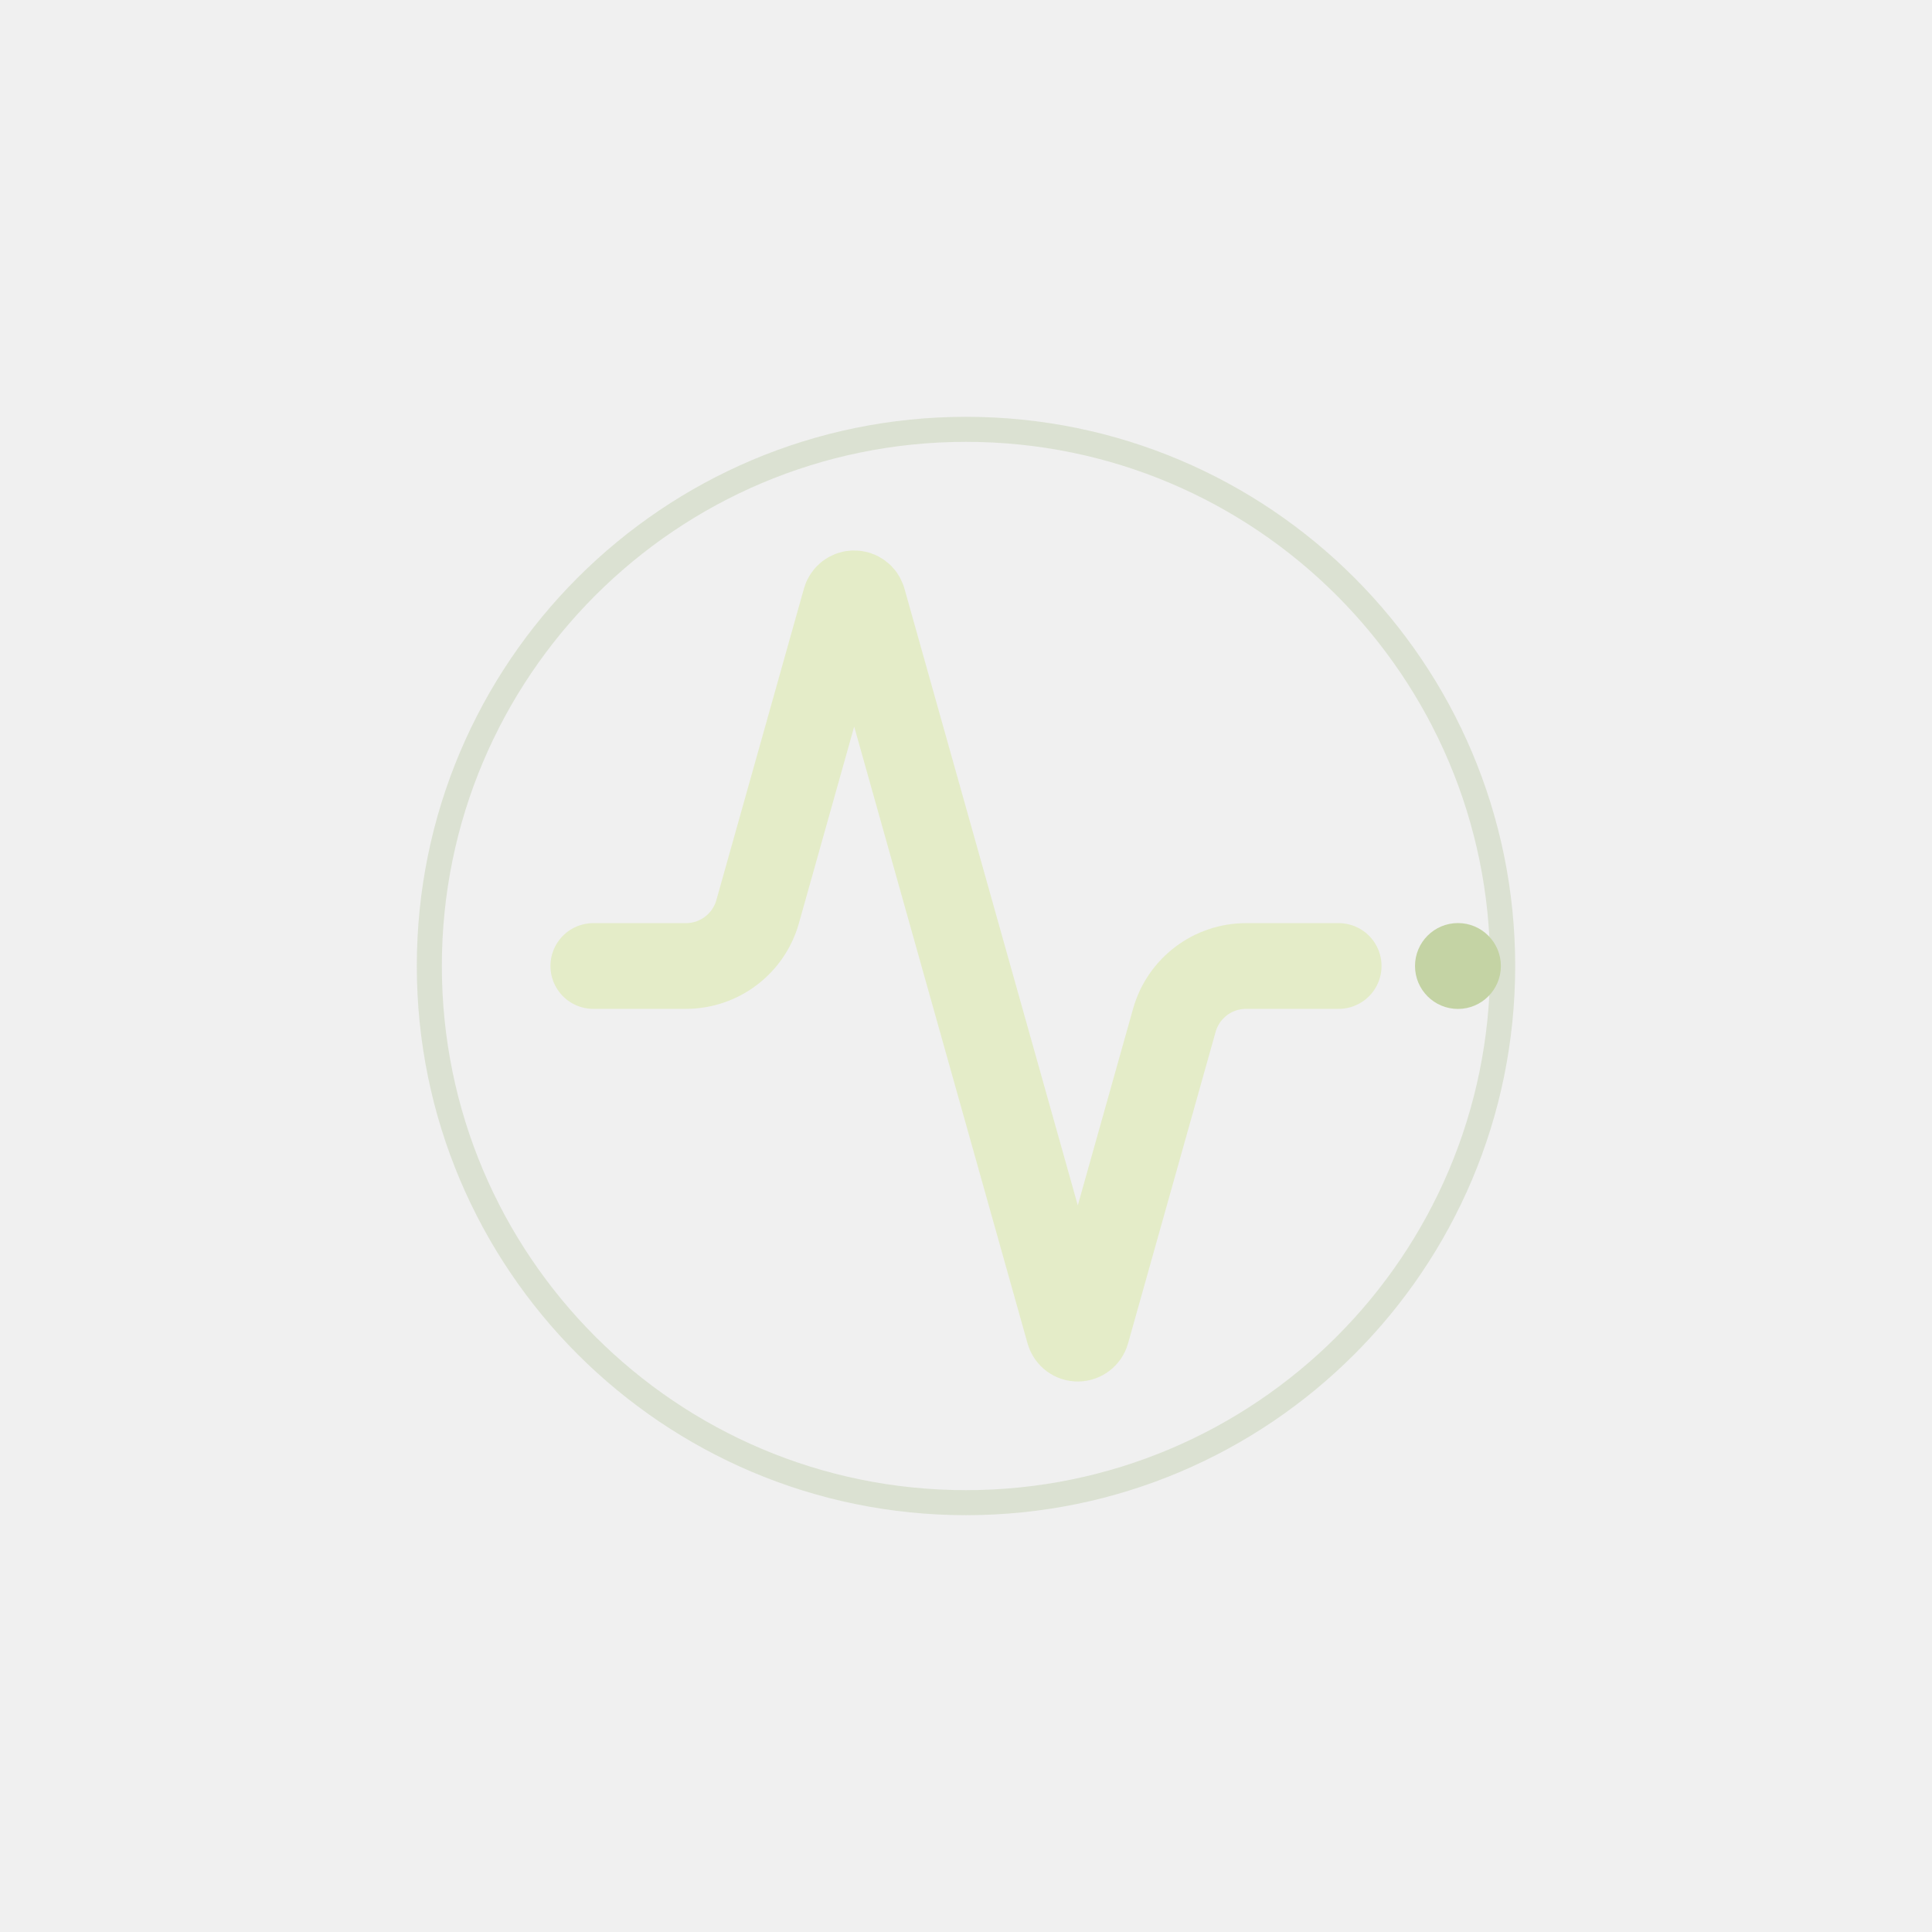
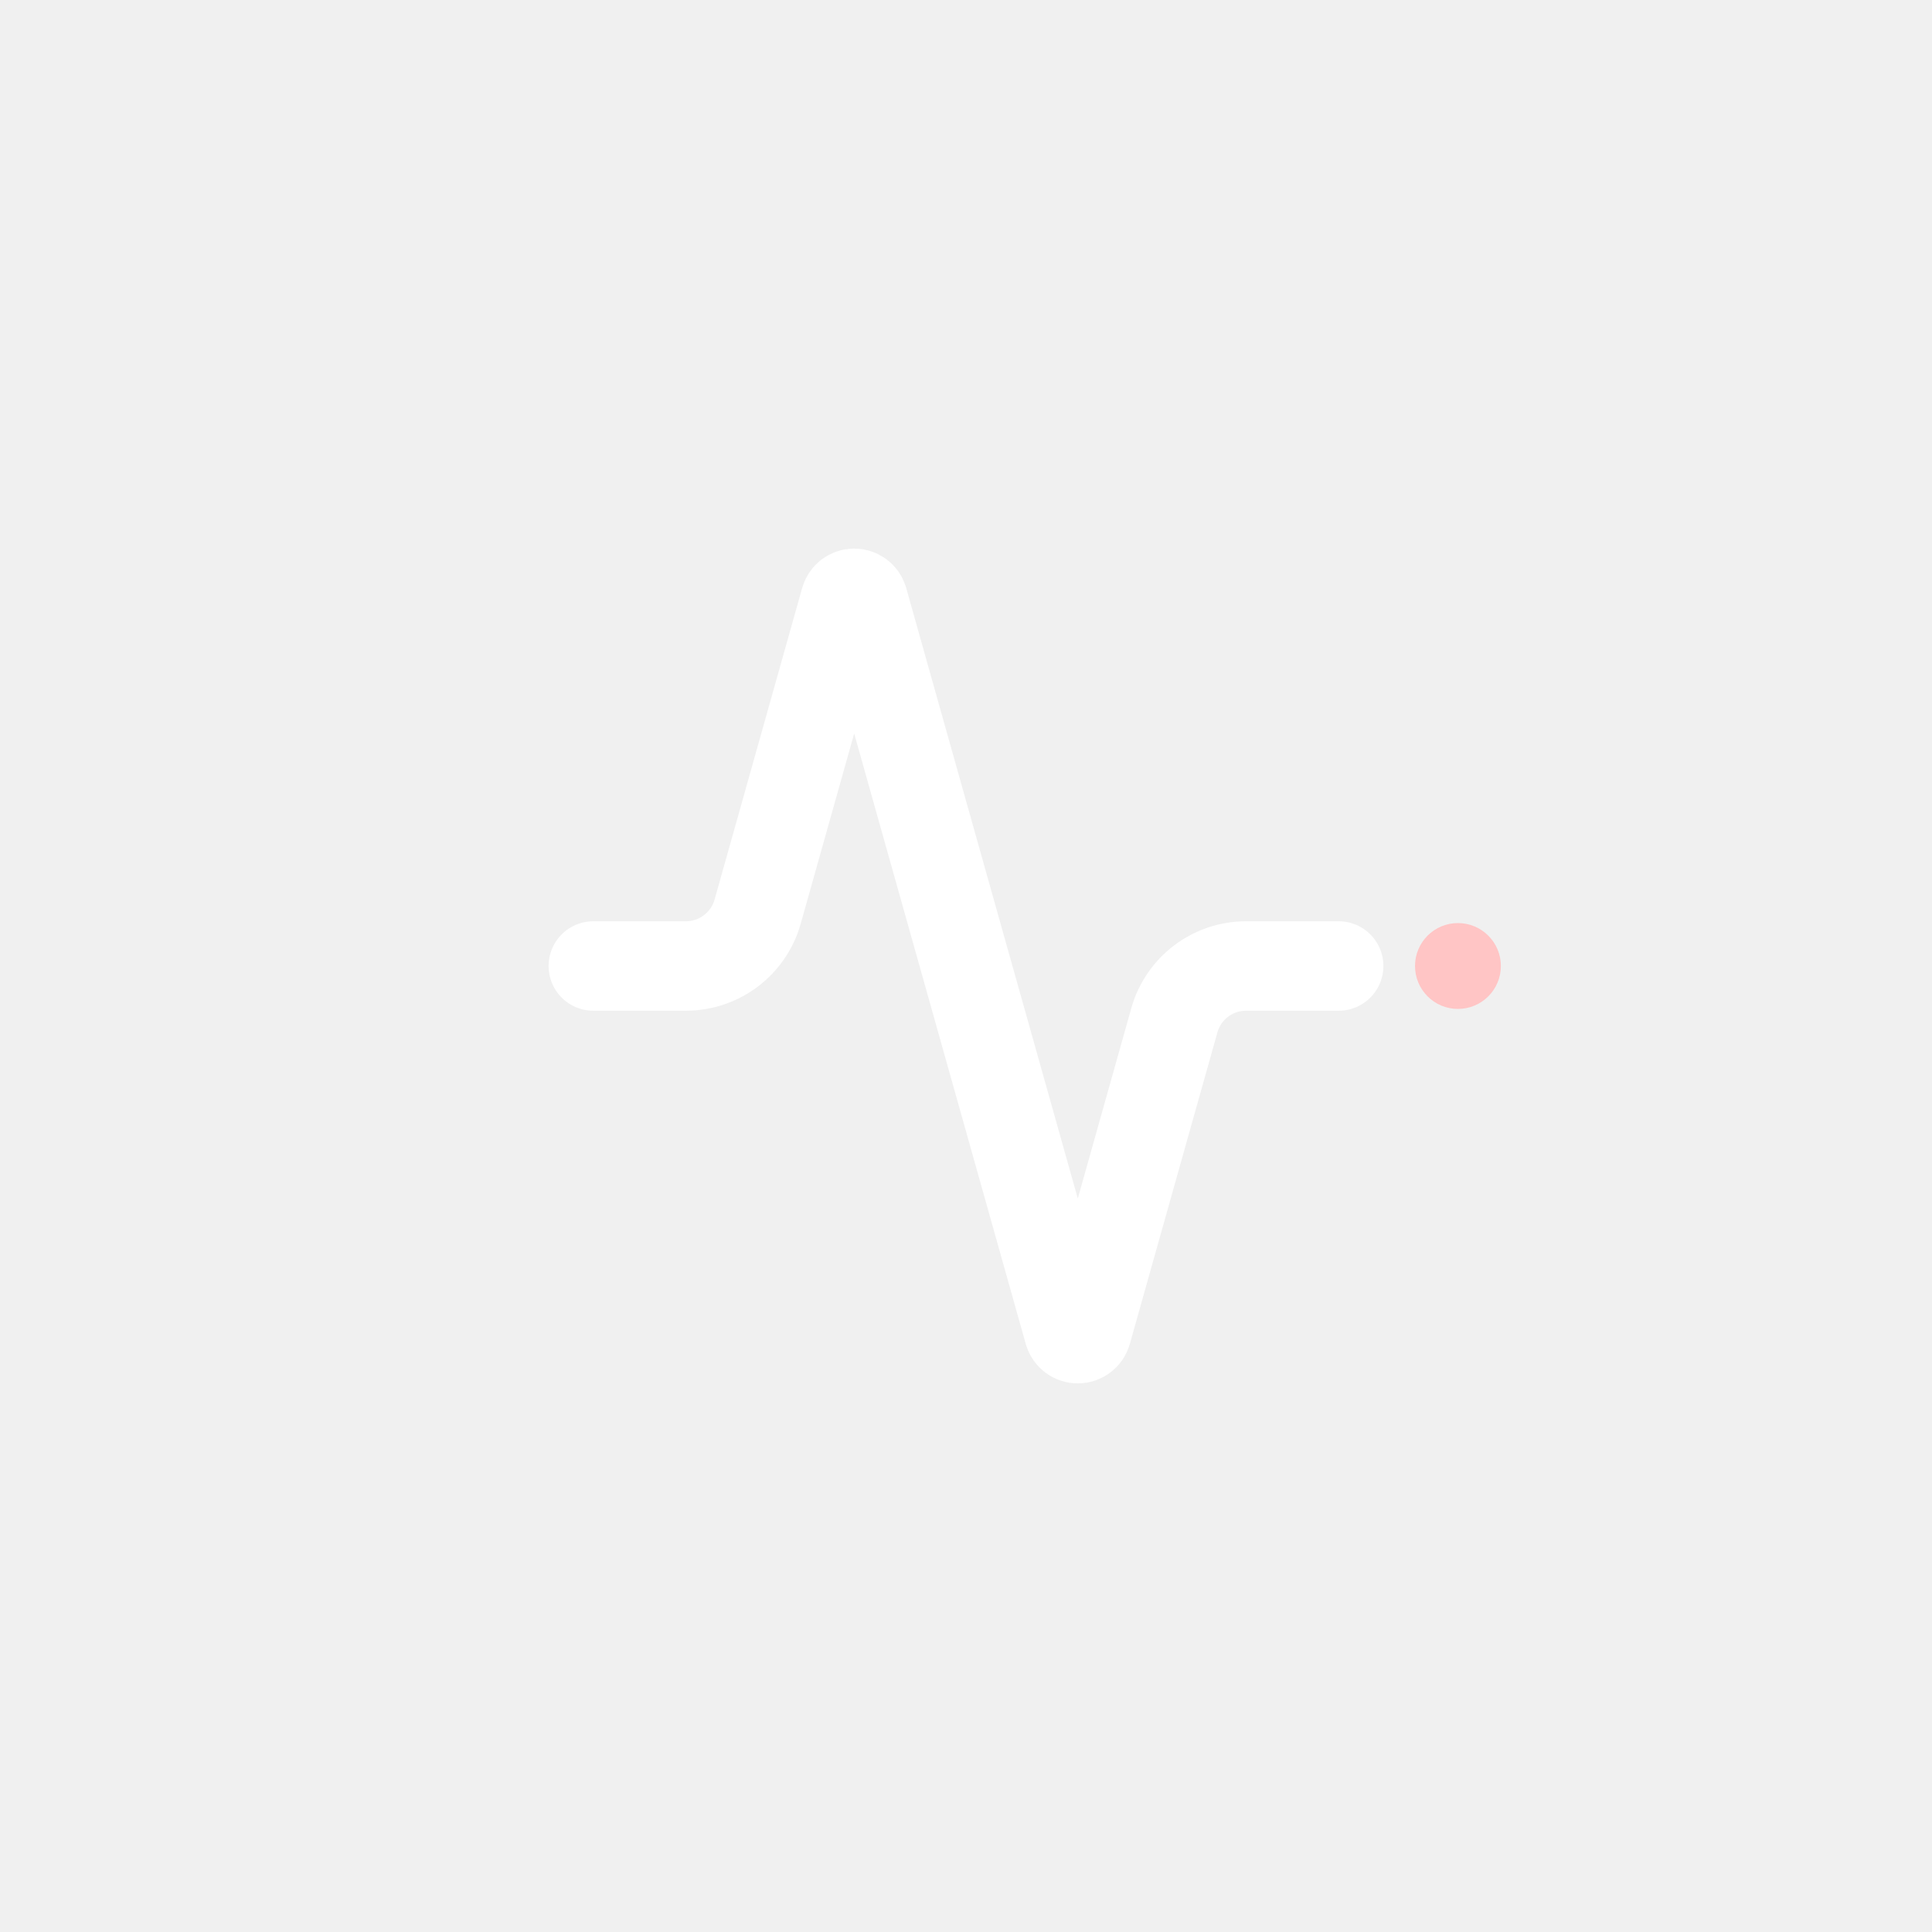
<svg xmlns="http://www.w3.org/2000/svg" viewBox="0 0 108 108">
-   <circle cx="54" cy="54" r="30" fill="none" stroke="#a7bc85" stroke-opacity="0.28" stroke-width="1.4" />
  <g transform="translate(29 29) scale(2.0833)" fill="none" stroke-linecap="round" stroke-linejoin="round">
-     <path d="M22 12h-2.48a2 2 0 0 0-1.93 1.46l-2.35 8.36a.25.25 0 0 1-.48 0L9.24 2.18a.25.25 0 0 0-.48 0l-2.35 8.36A2 2 0 0 1 4.49 12H2" stroke="#e4ecc8" stroke-width="2.3" />
+     <path d="M22 12h-2.48a2 2 0 0 0-1.93 1.46l-2.35 8.36a.25.25 0 0 1-.48 0L9.24 2.18a.25.25 0 0 0-.48 0l-2.35 8.36A2 2 0 0 1 4.49 12H2" stroke="#ffffff" stroke-width="2.4" />
  </g>
-   <circle cx="81.5" cy="54" r="2.4" fill="#c4d3a4" />
+   <circle cx="81.5" cy="54" r="2.4" fill="#ffc5c5" />
</svg>
